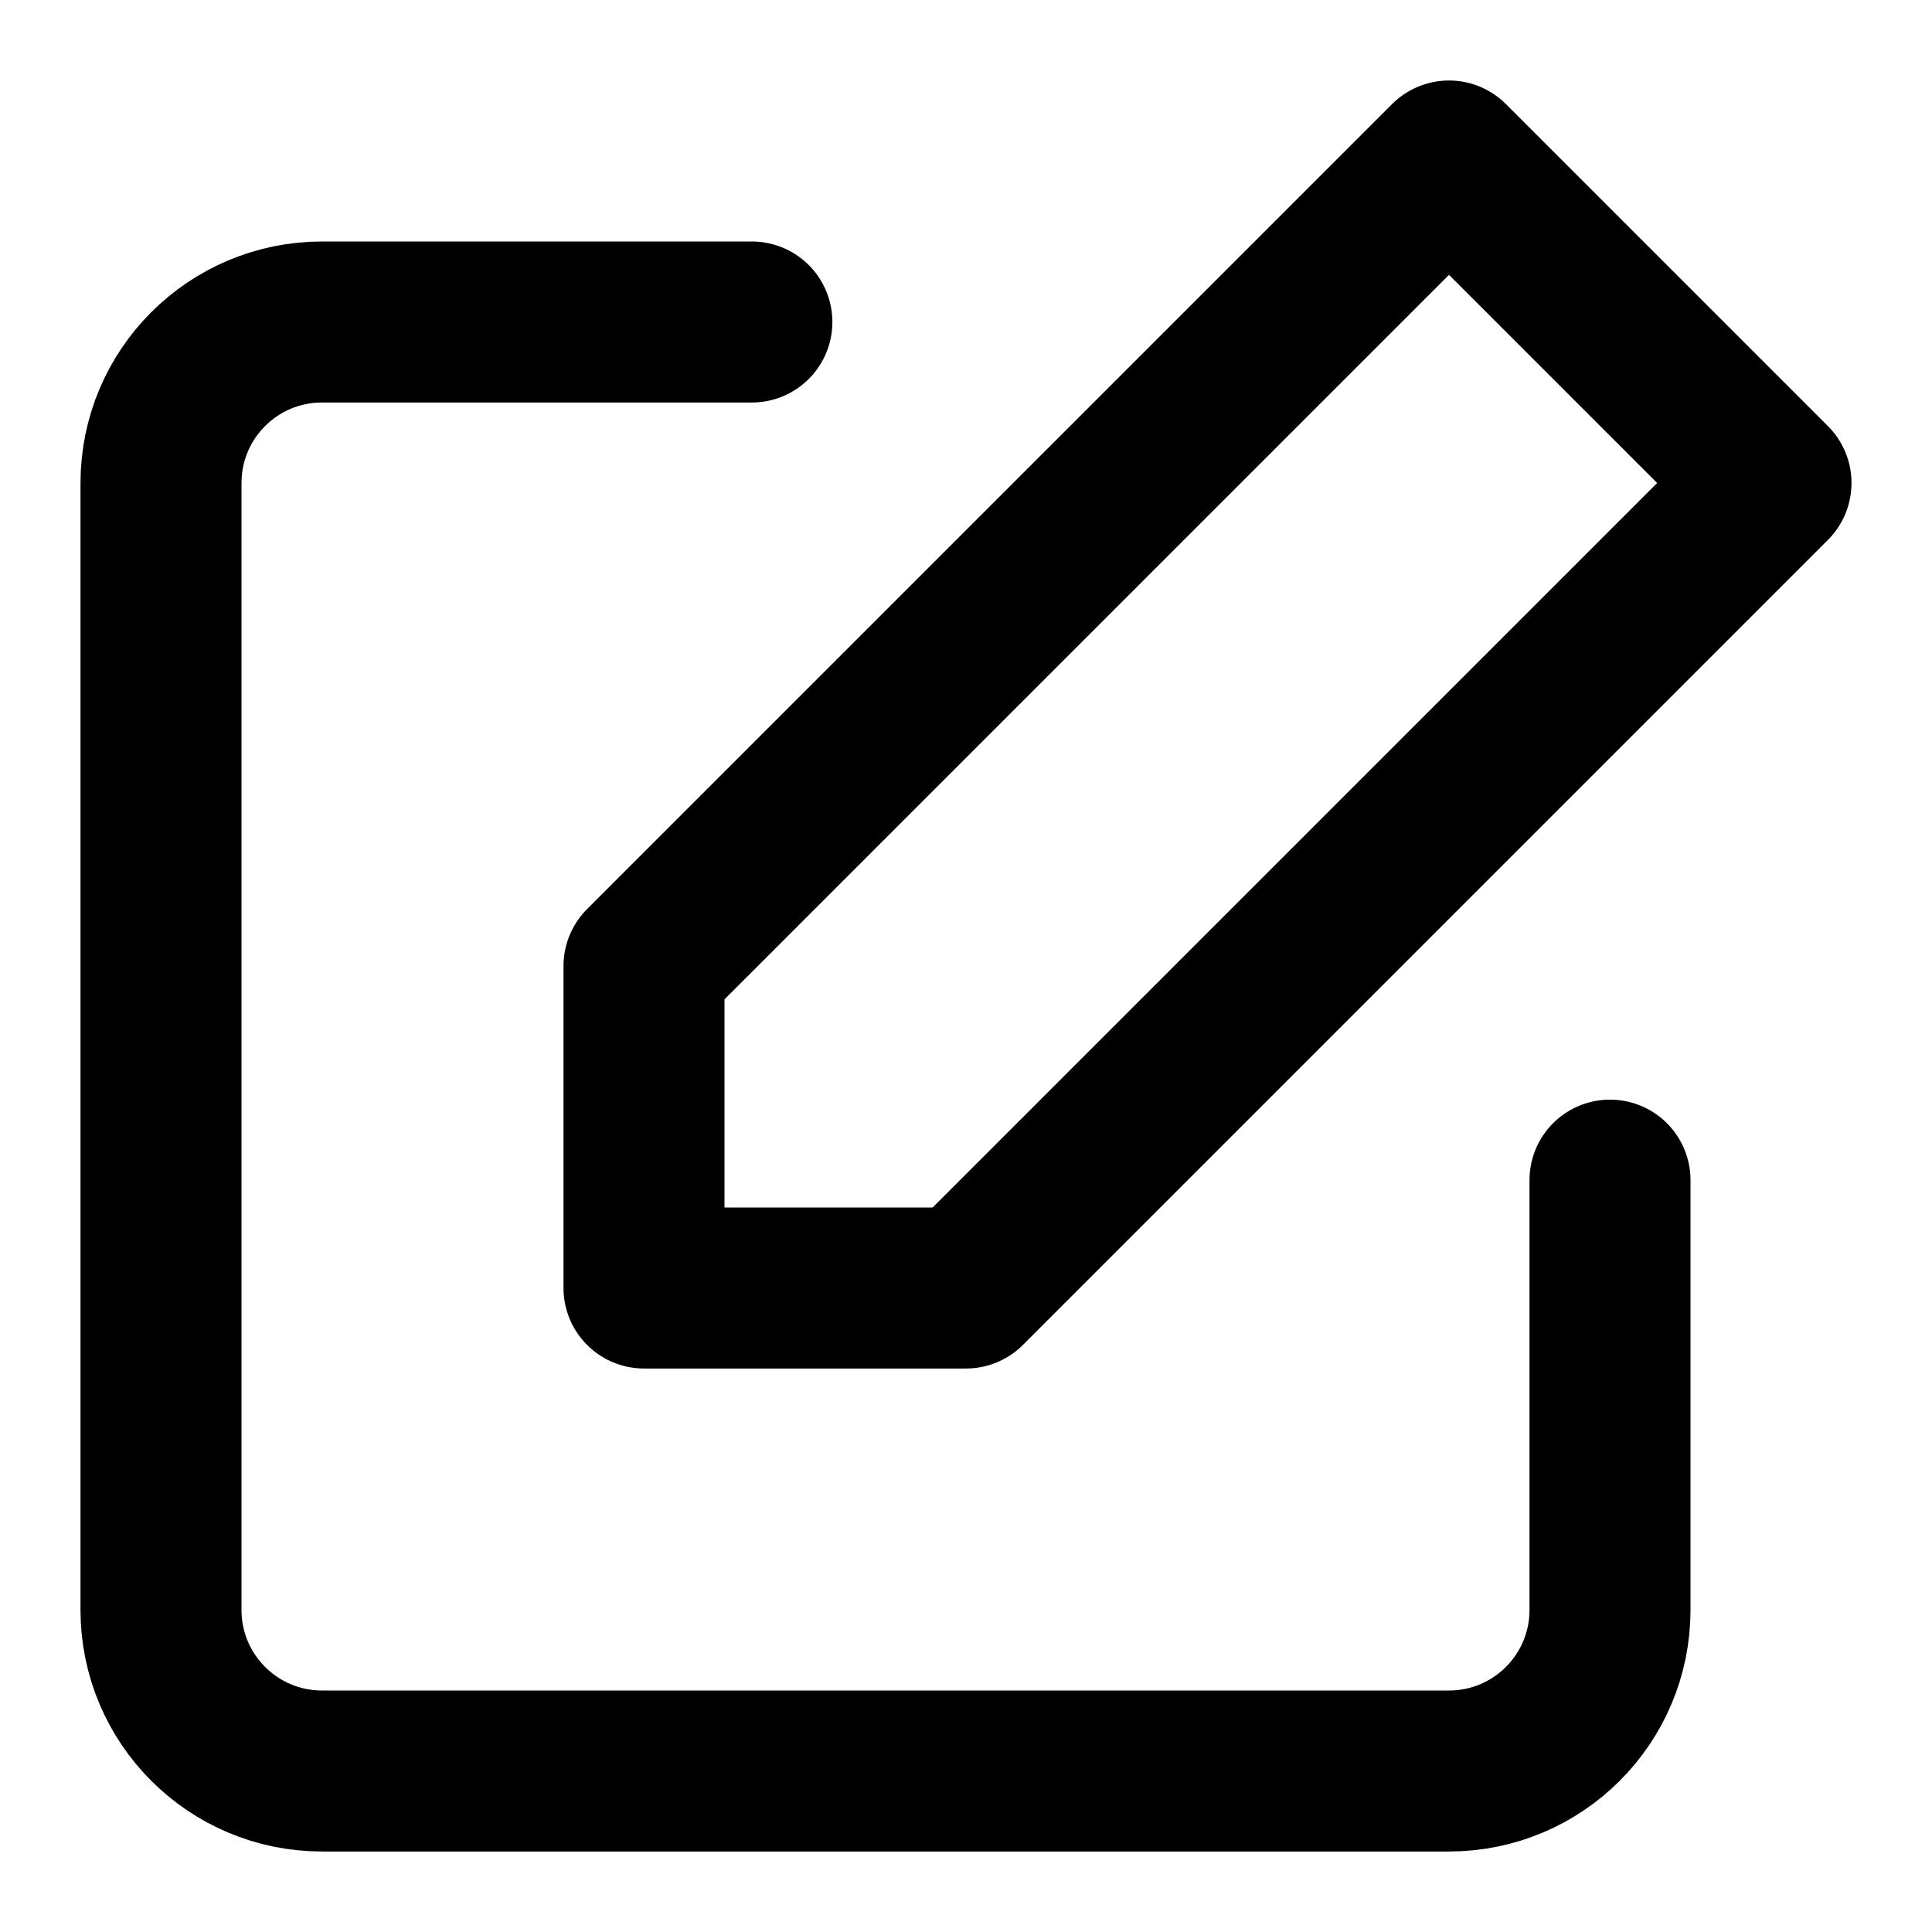
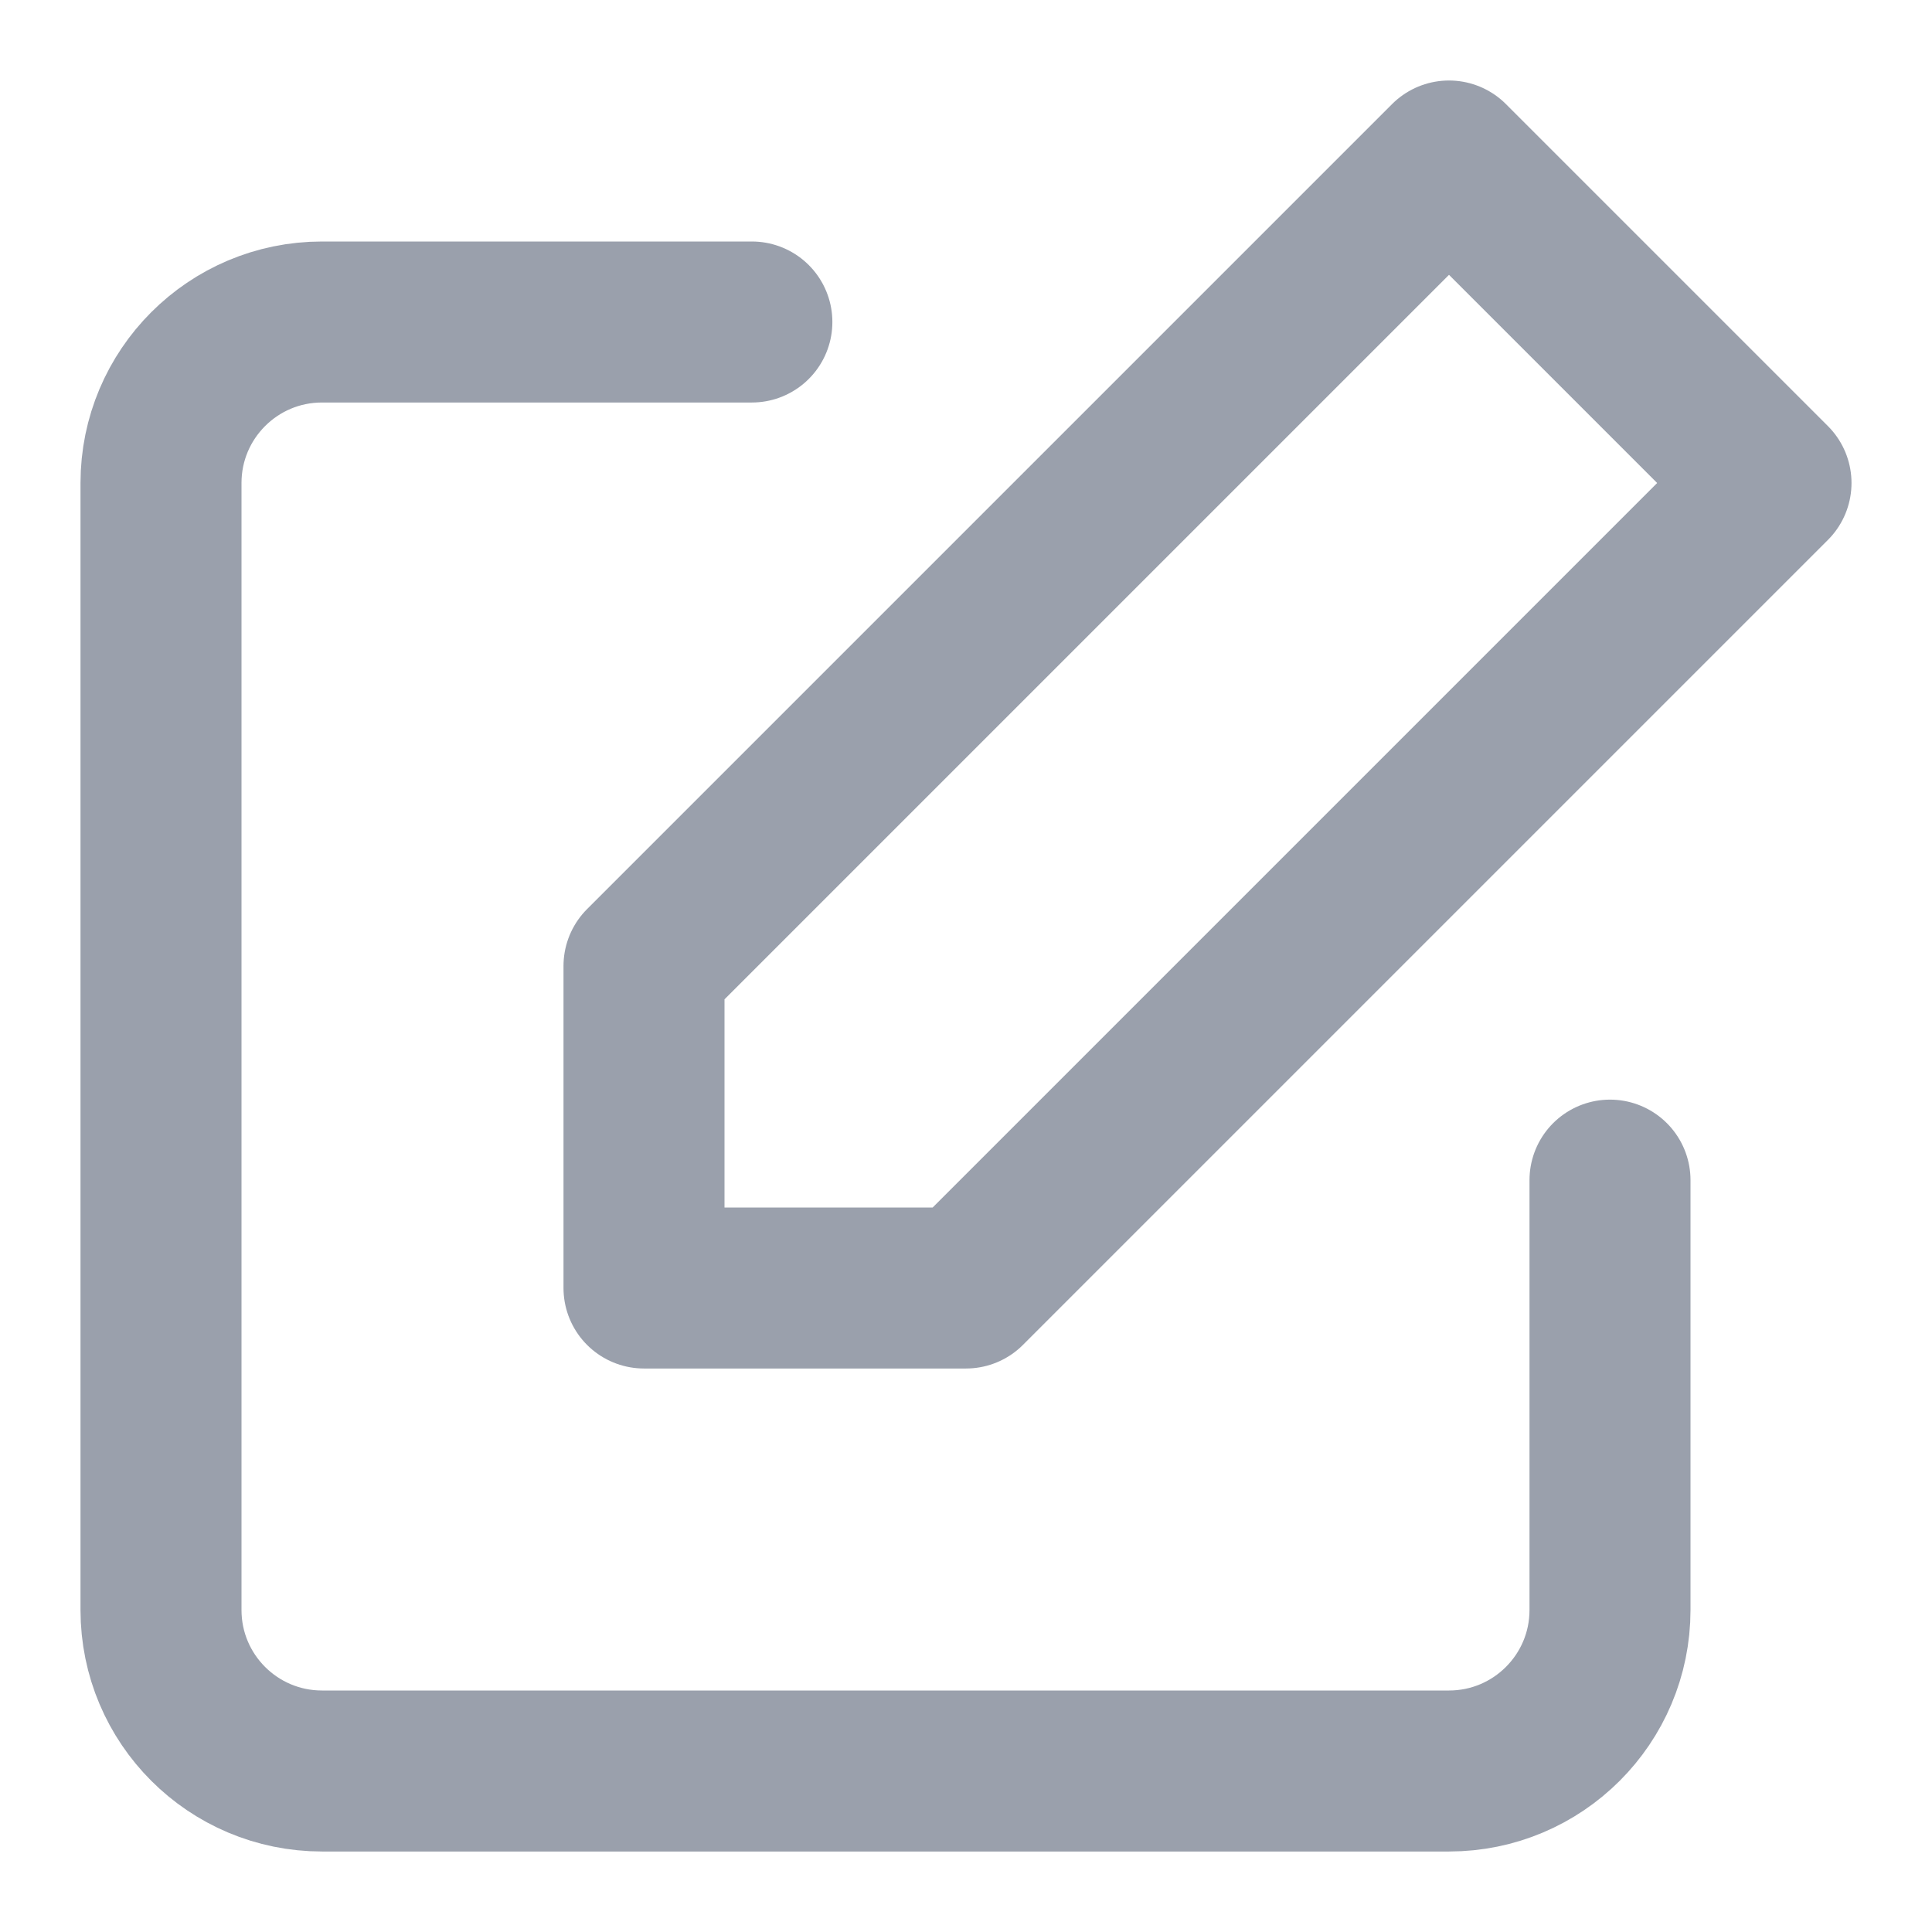
- <svg xmlns="http://www.w3.org/2000/svg" width="24" height="24" viewBox="0 0 24 24" fill="none" stroke="currentColor" stroke-width="2" stroke-linecap="round" stroke-linejoin="round" class="feather feather-edit">
+ <svg xmlns="http://www.w3.org/2000/svg" width="24" height="24" viewBox="0 0 24 24" fill="none" stroke="rgb(154, 160, 172)" stroke-width="2" stroke-linecap="round" stroke-linejoin="round" class="feather feather-edit">
  <path d="M20 14.66V20a2 2 0 0 1-2 2H4a2 2 0 0 1-2-2V6a2 2 0 0 1 2-2h5.34" />
  <polygon points="18 2 22 6 12 16 8 16 8 12 18 2" />
</svg>
